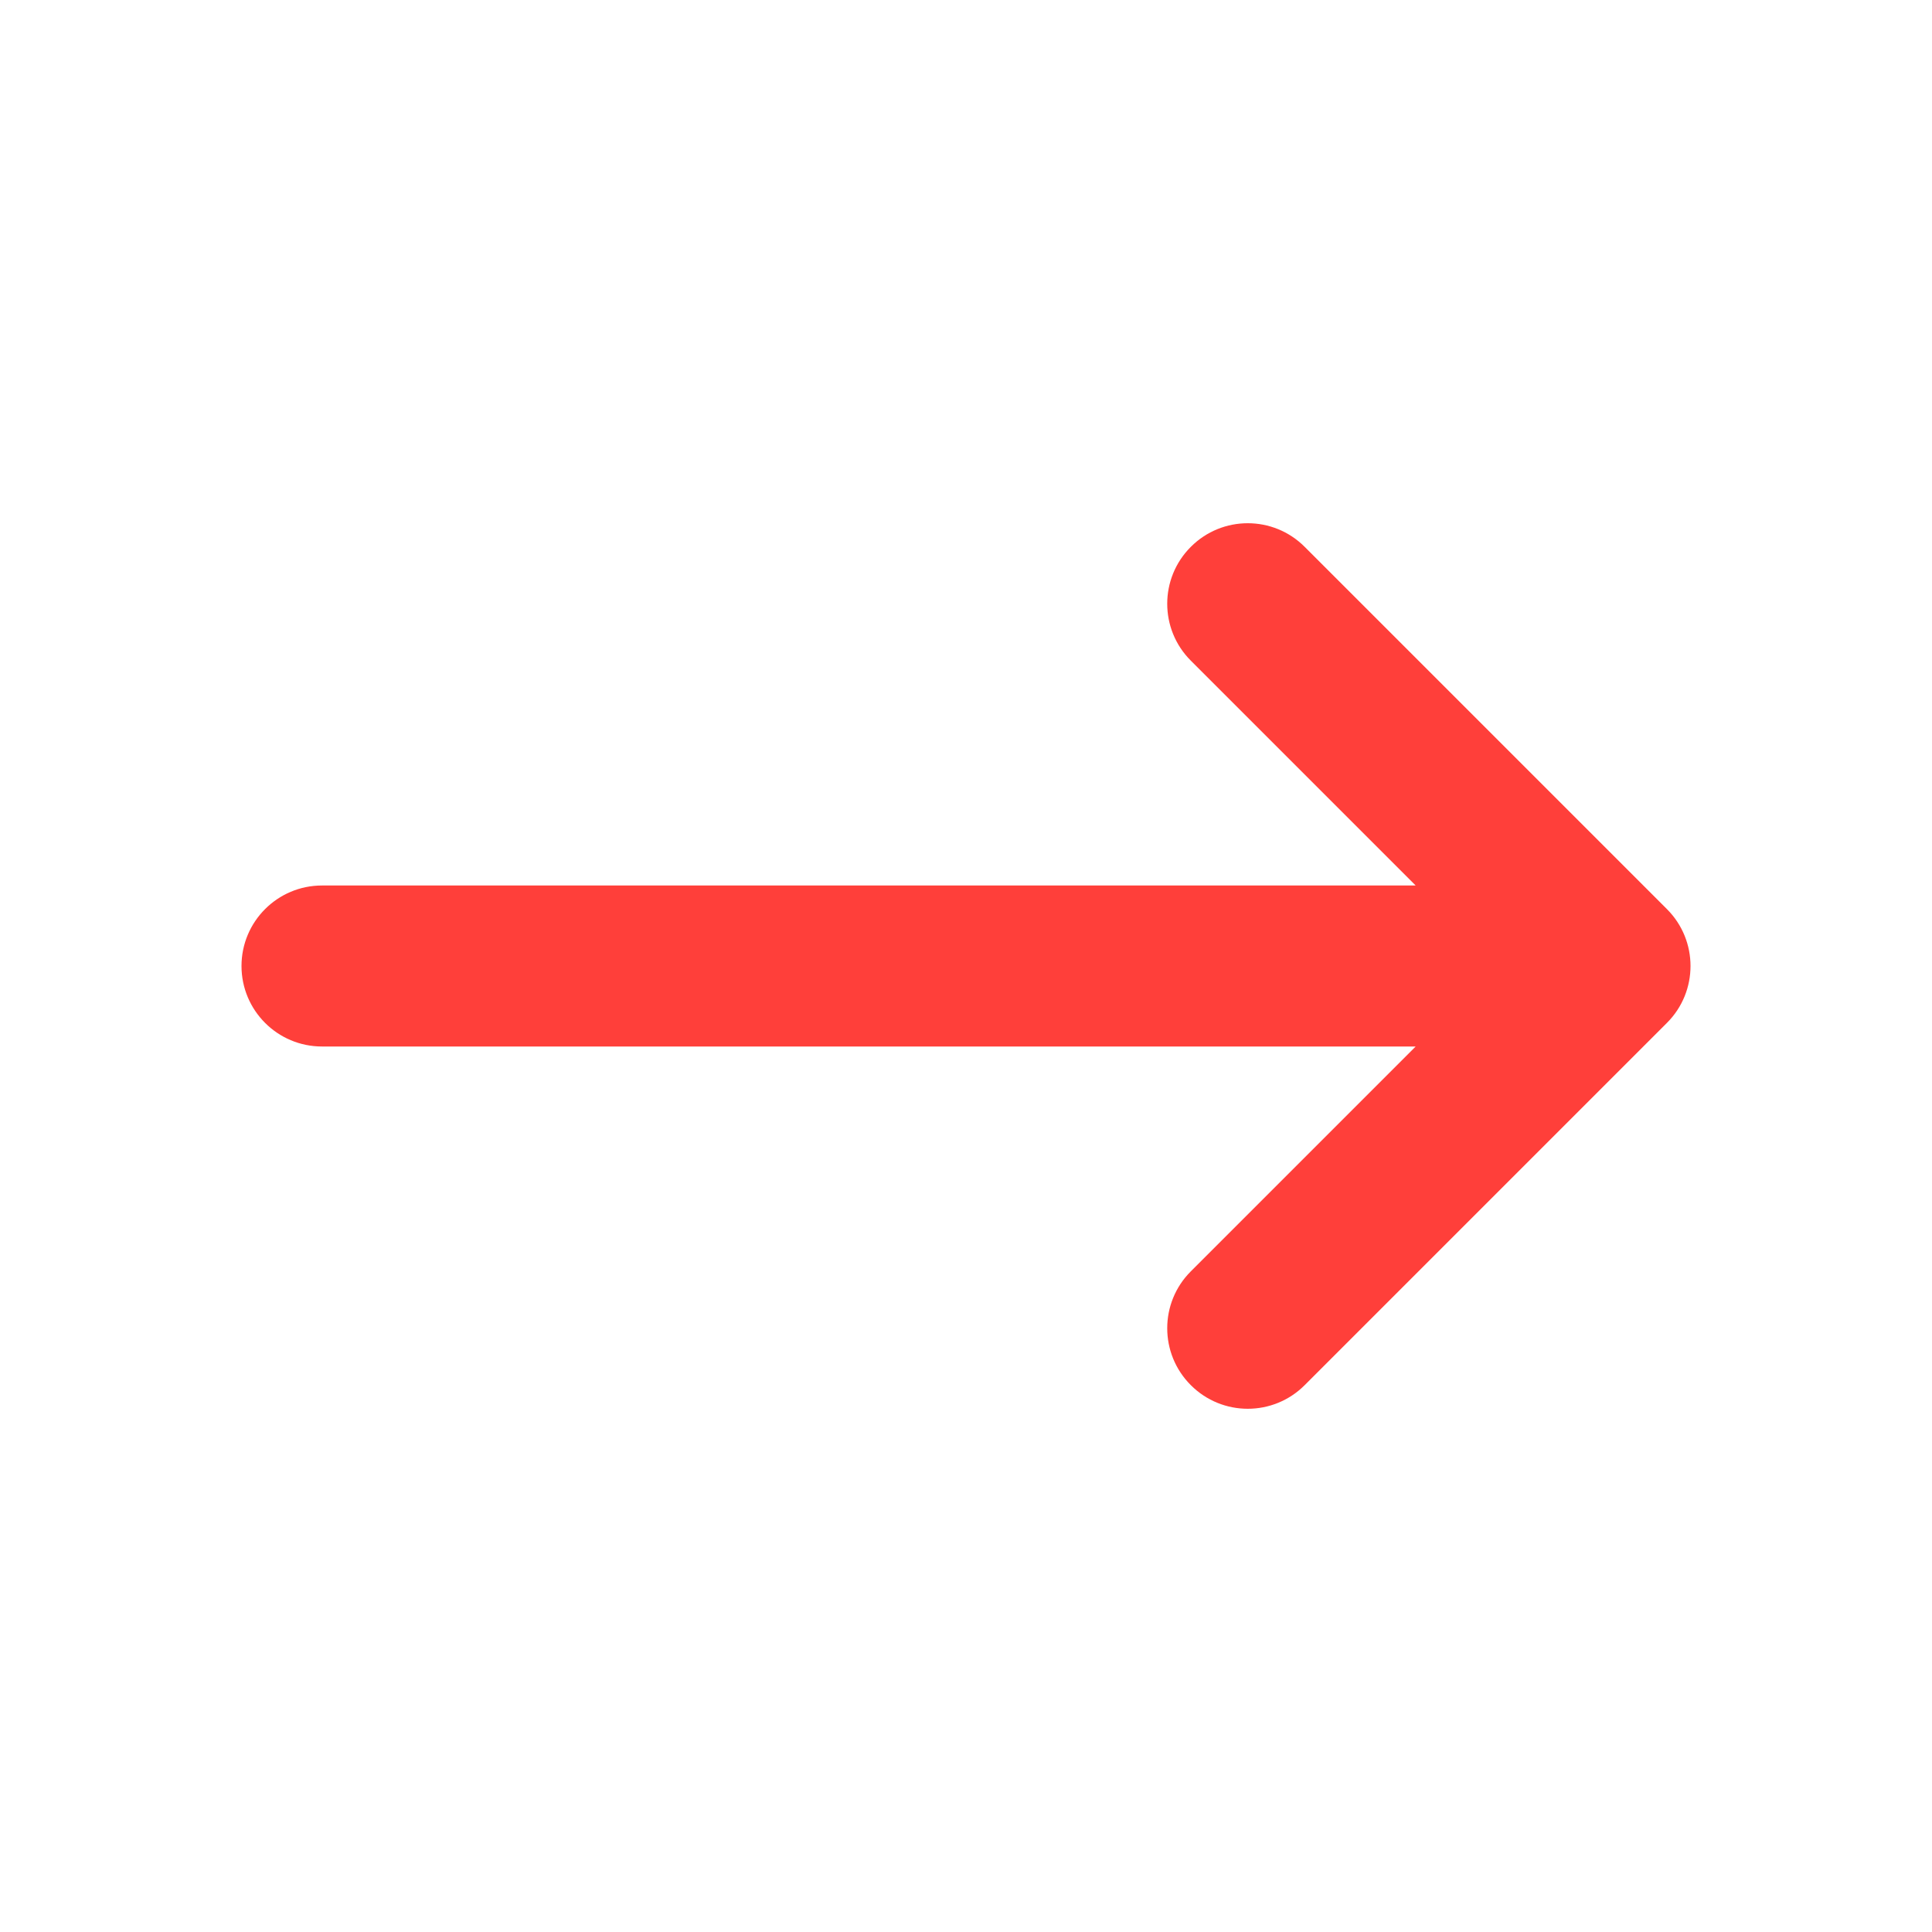
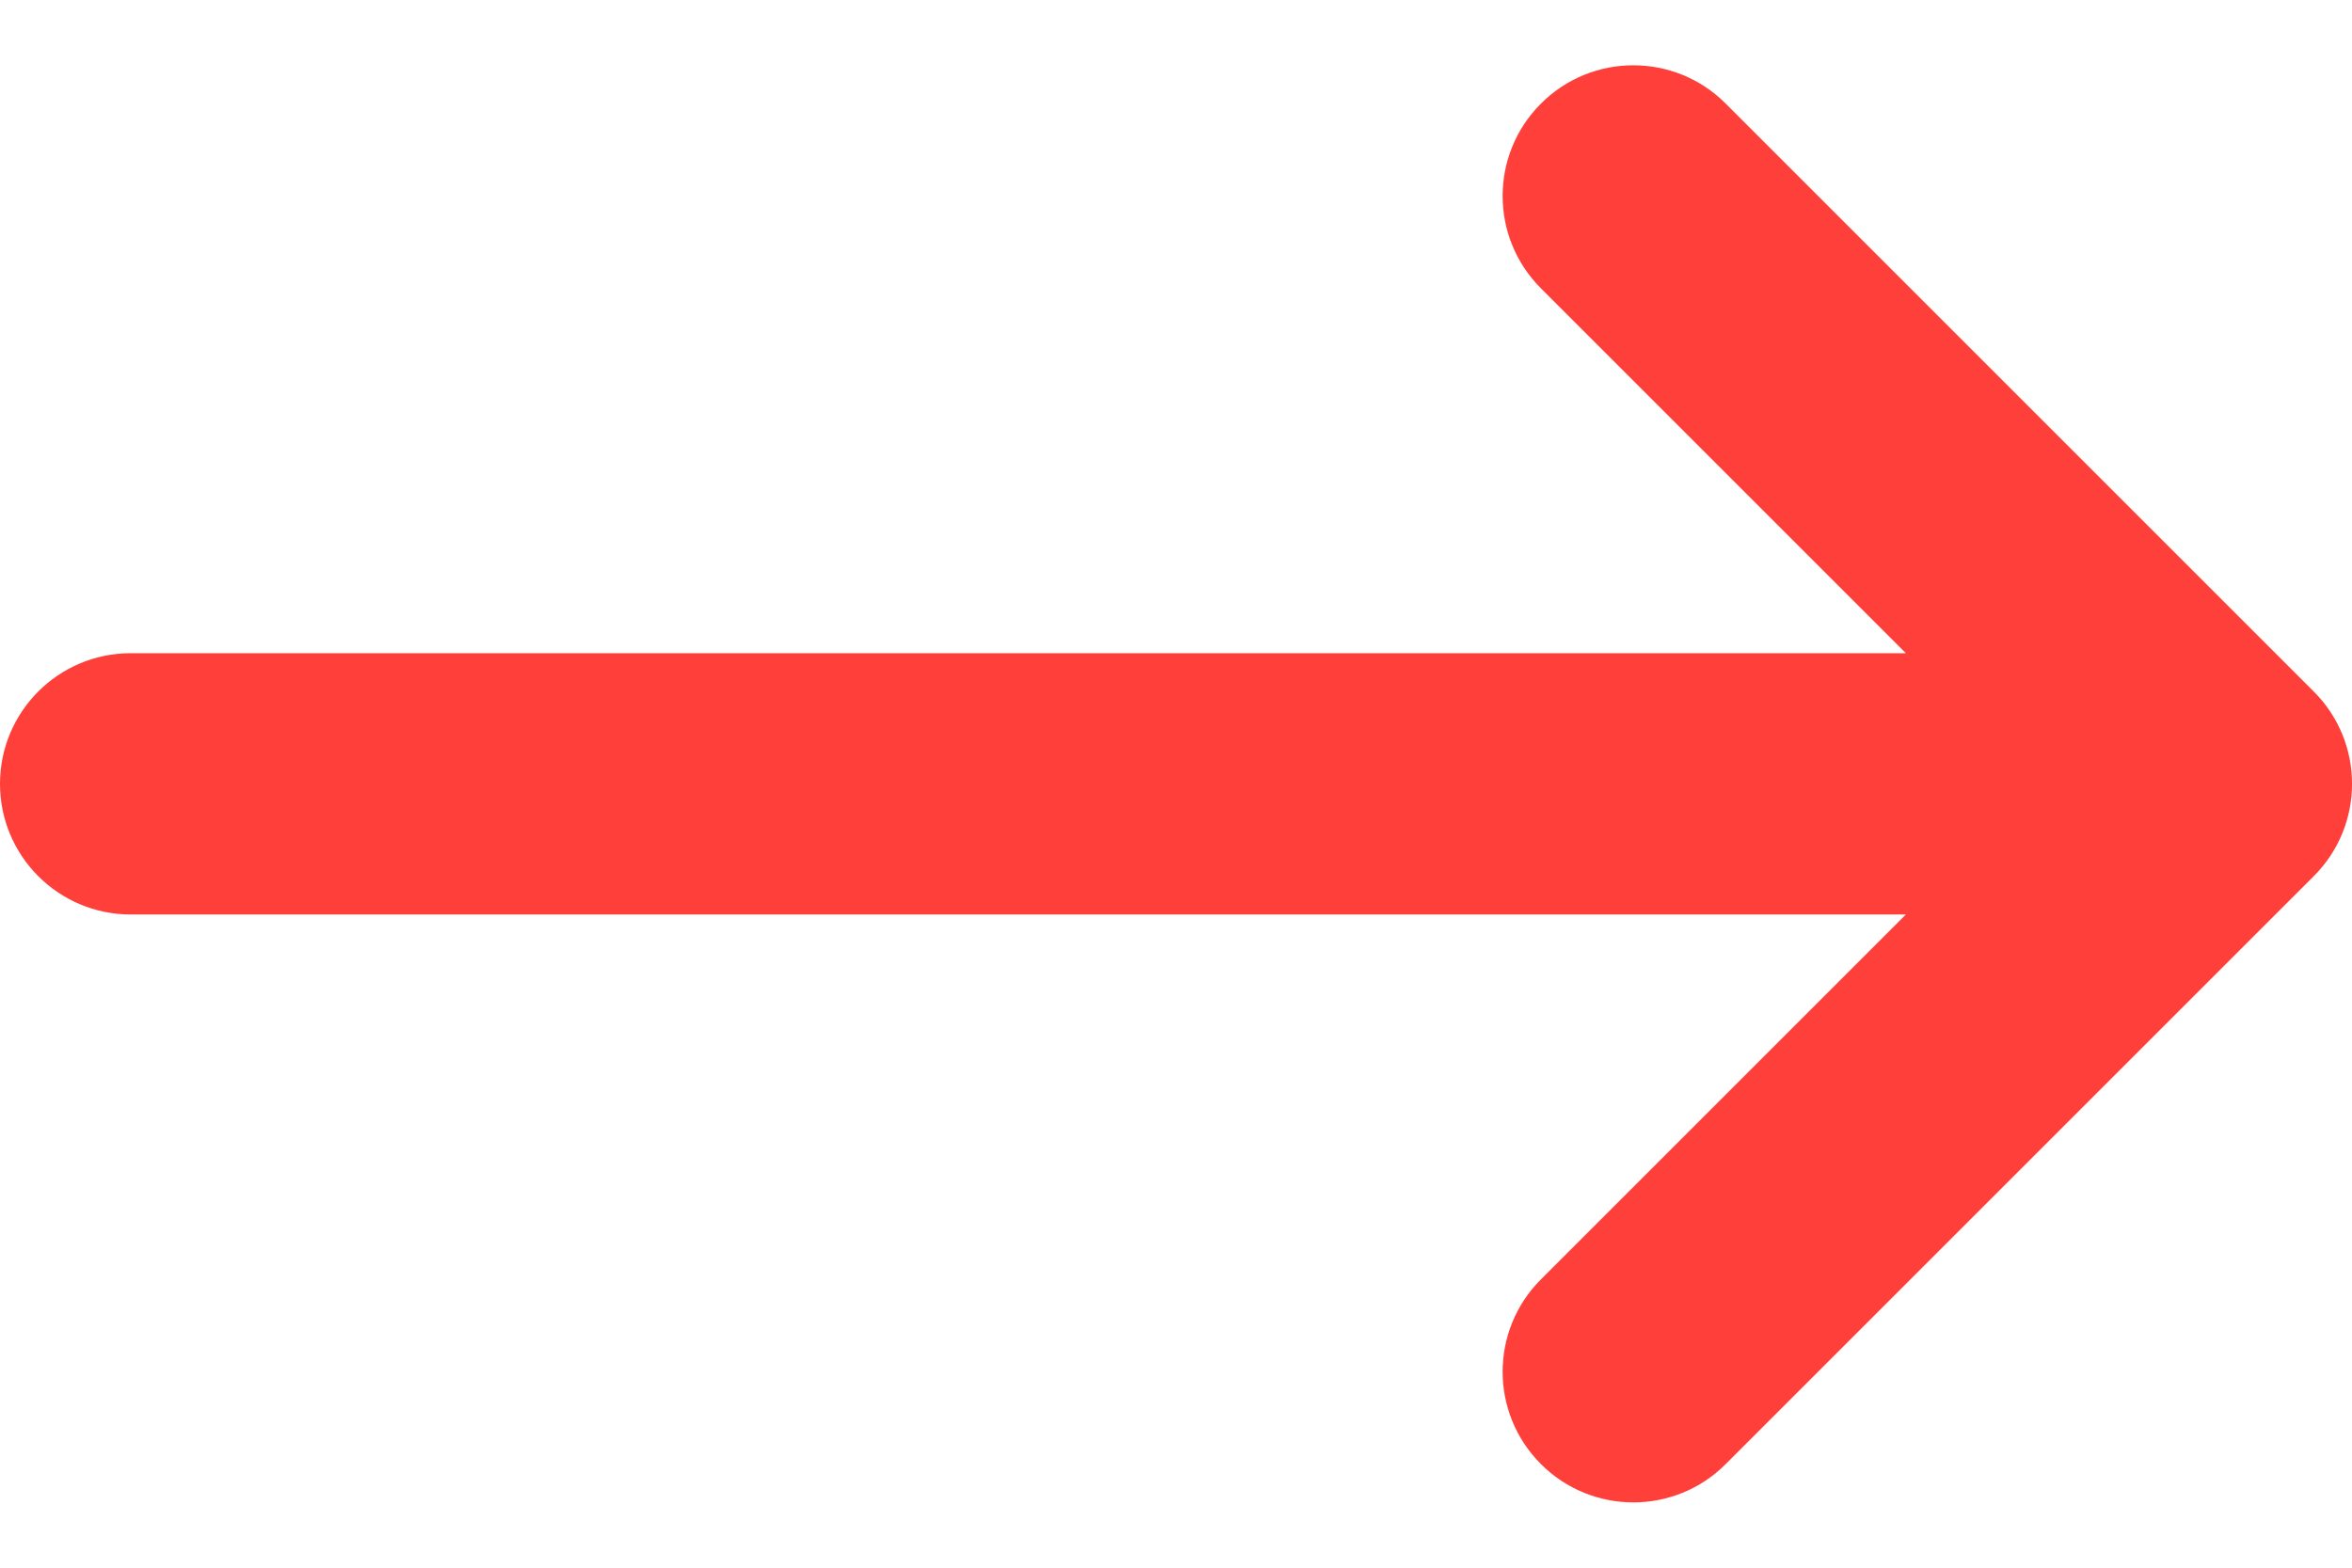
- <svg xmlns="http://www.w3.org/2000/svg" width="24" height="24" viewBox="0 0 24 24" fill="none">
-   <path fill-rule="evenodd" clip-rule="evenodd" d="M14.793 6.793C15.183 6.402 15.817 6.402 16.207 6.793L20.707 11.293C21.098 11.683 21.098 12.317 20.707 12.707L16.207 17.207C15.817 17.598 15.183 17.598 14.793 17.207C14.402 16.817 14.402 16.183 14.793 15.793L17.586 13H4C3.448 13 3 12.552 3 12C3 11.448 3.448 11 4 11H17.586L14.793 8.207C14.402 7.817 14.402 7.183 14.793 6.793Z" fill="#FF3F3A" />
+ <svg xmlns="http://www.w3.org/2000/svg" width="18" height="12" viewBox="0 0 18 12" fill="none">
+   <path fill-rule="evenodd" clip-rule="evenodd" d="M11.793 0.793C12.183 0.402 12.817 0.402 13.207 0.793L17.707 5.293C18.098 5.683 18.098 6.317 17.707 6.707L13.207 11.207C12.817 11.598 12.183 11.598 11.793 11.207C11.402 10.817 11.402 10.183 11.793 9.793L14.586 7H1C0.448 7 0 6.552 0 6C0 5.448 0.448 5 1 5H14.586L11.793 2.207C11.402 1.817 11.402 1.183 11.793 0.793Z" fill="#FF3F3A" />
</svg>
